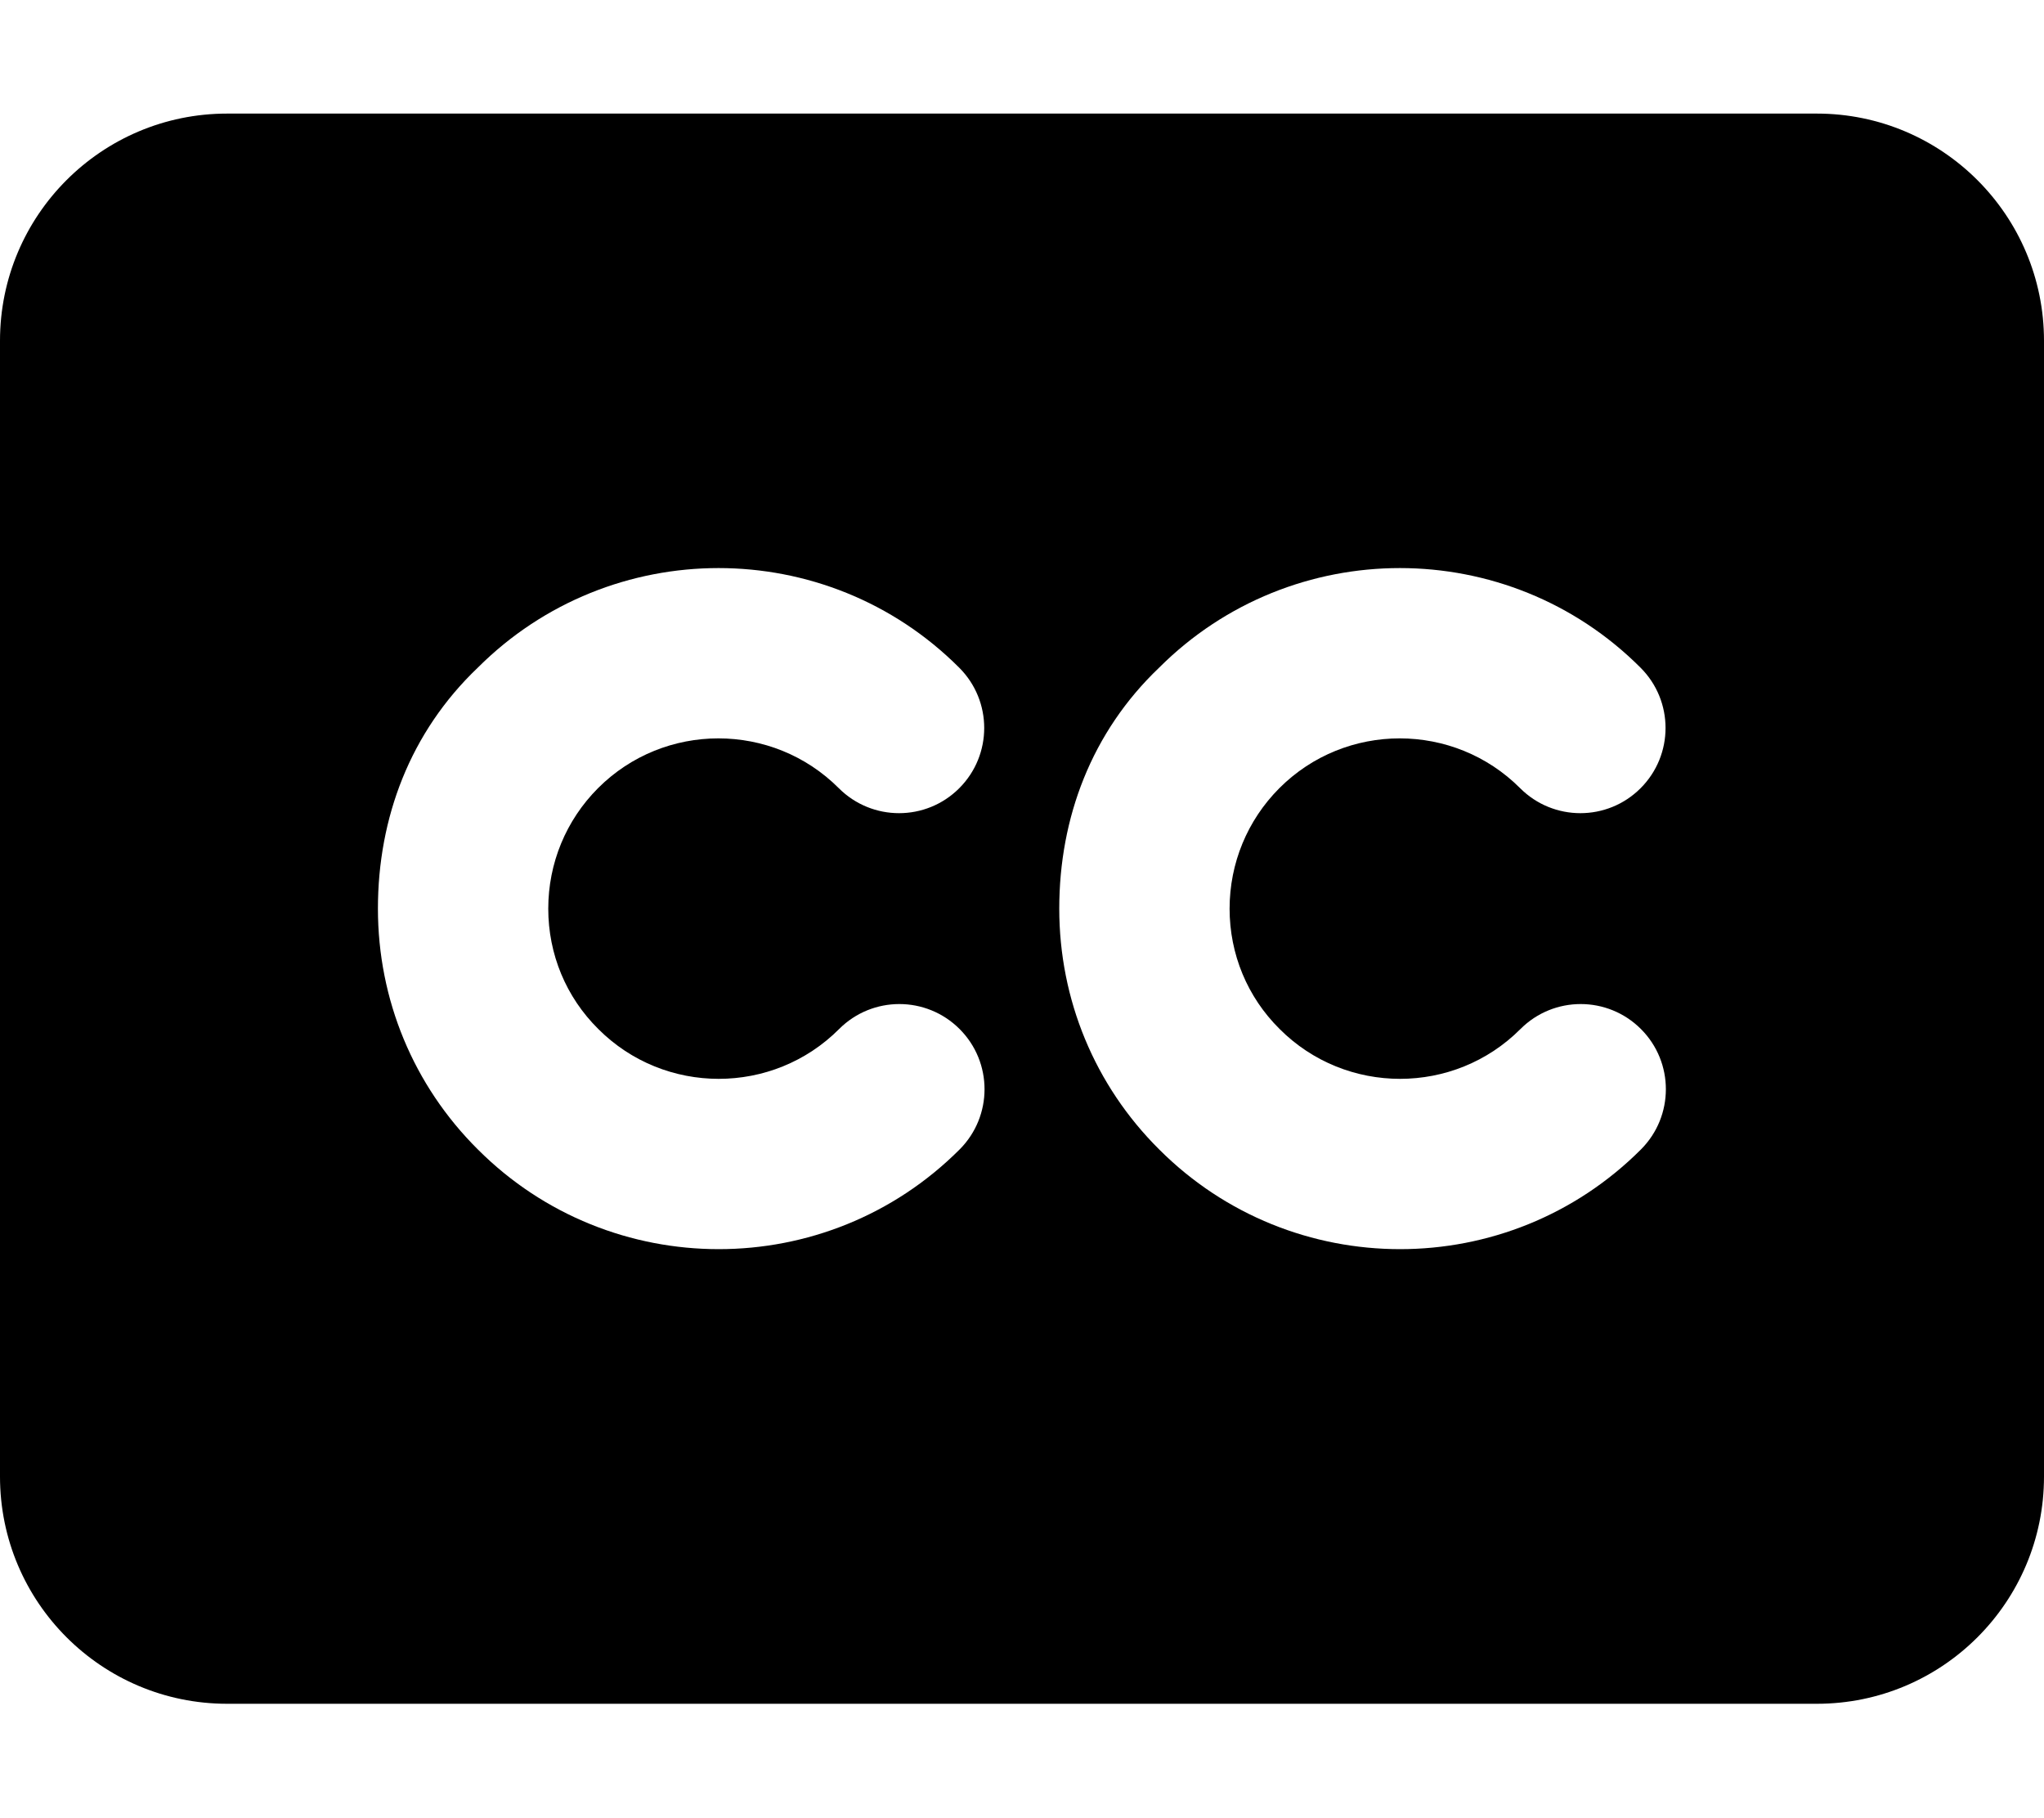
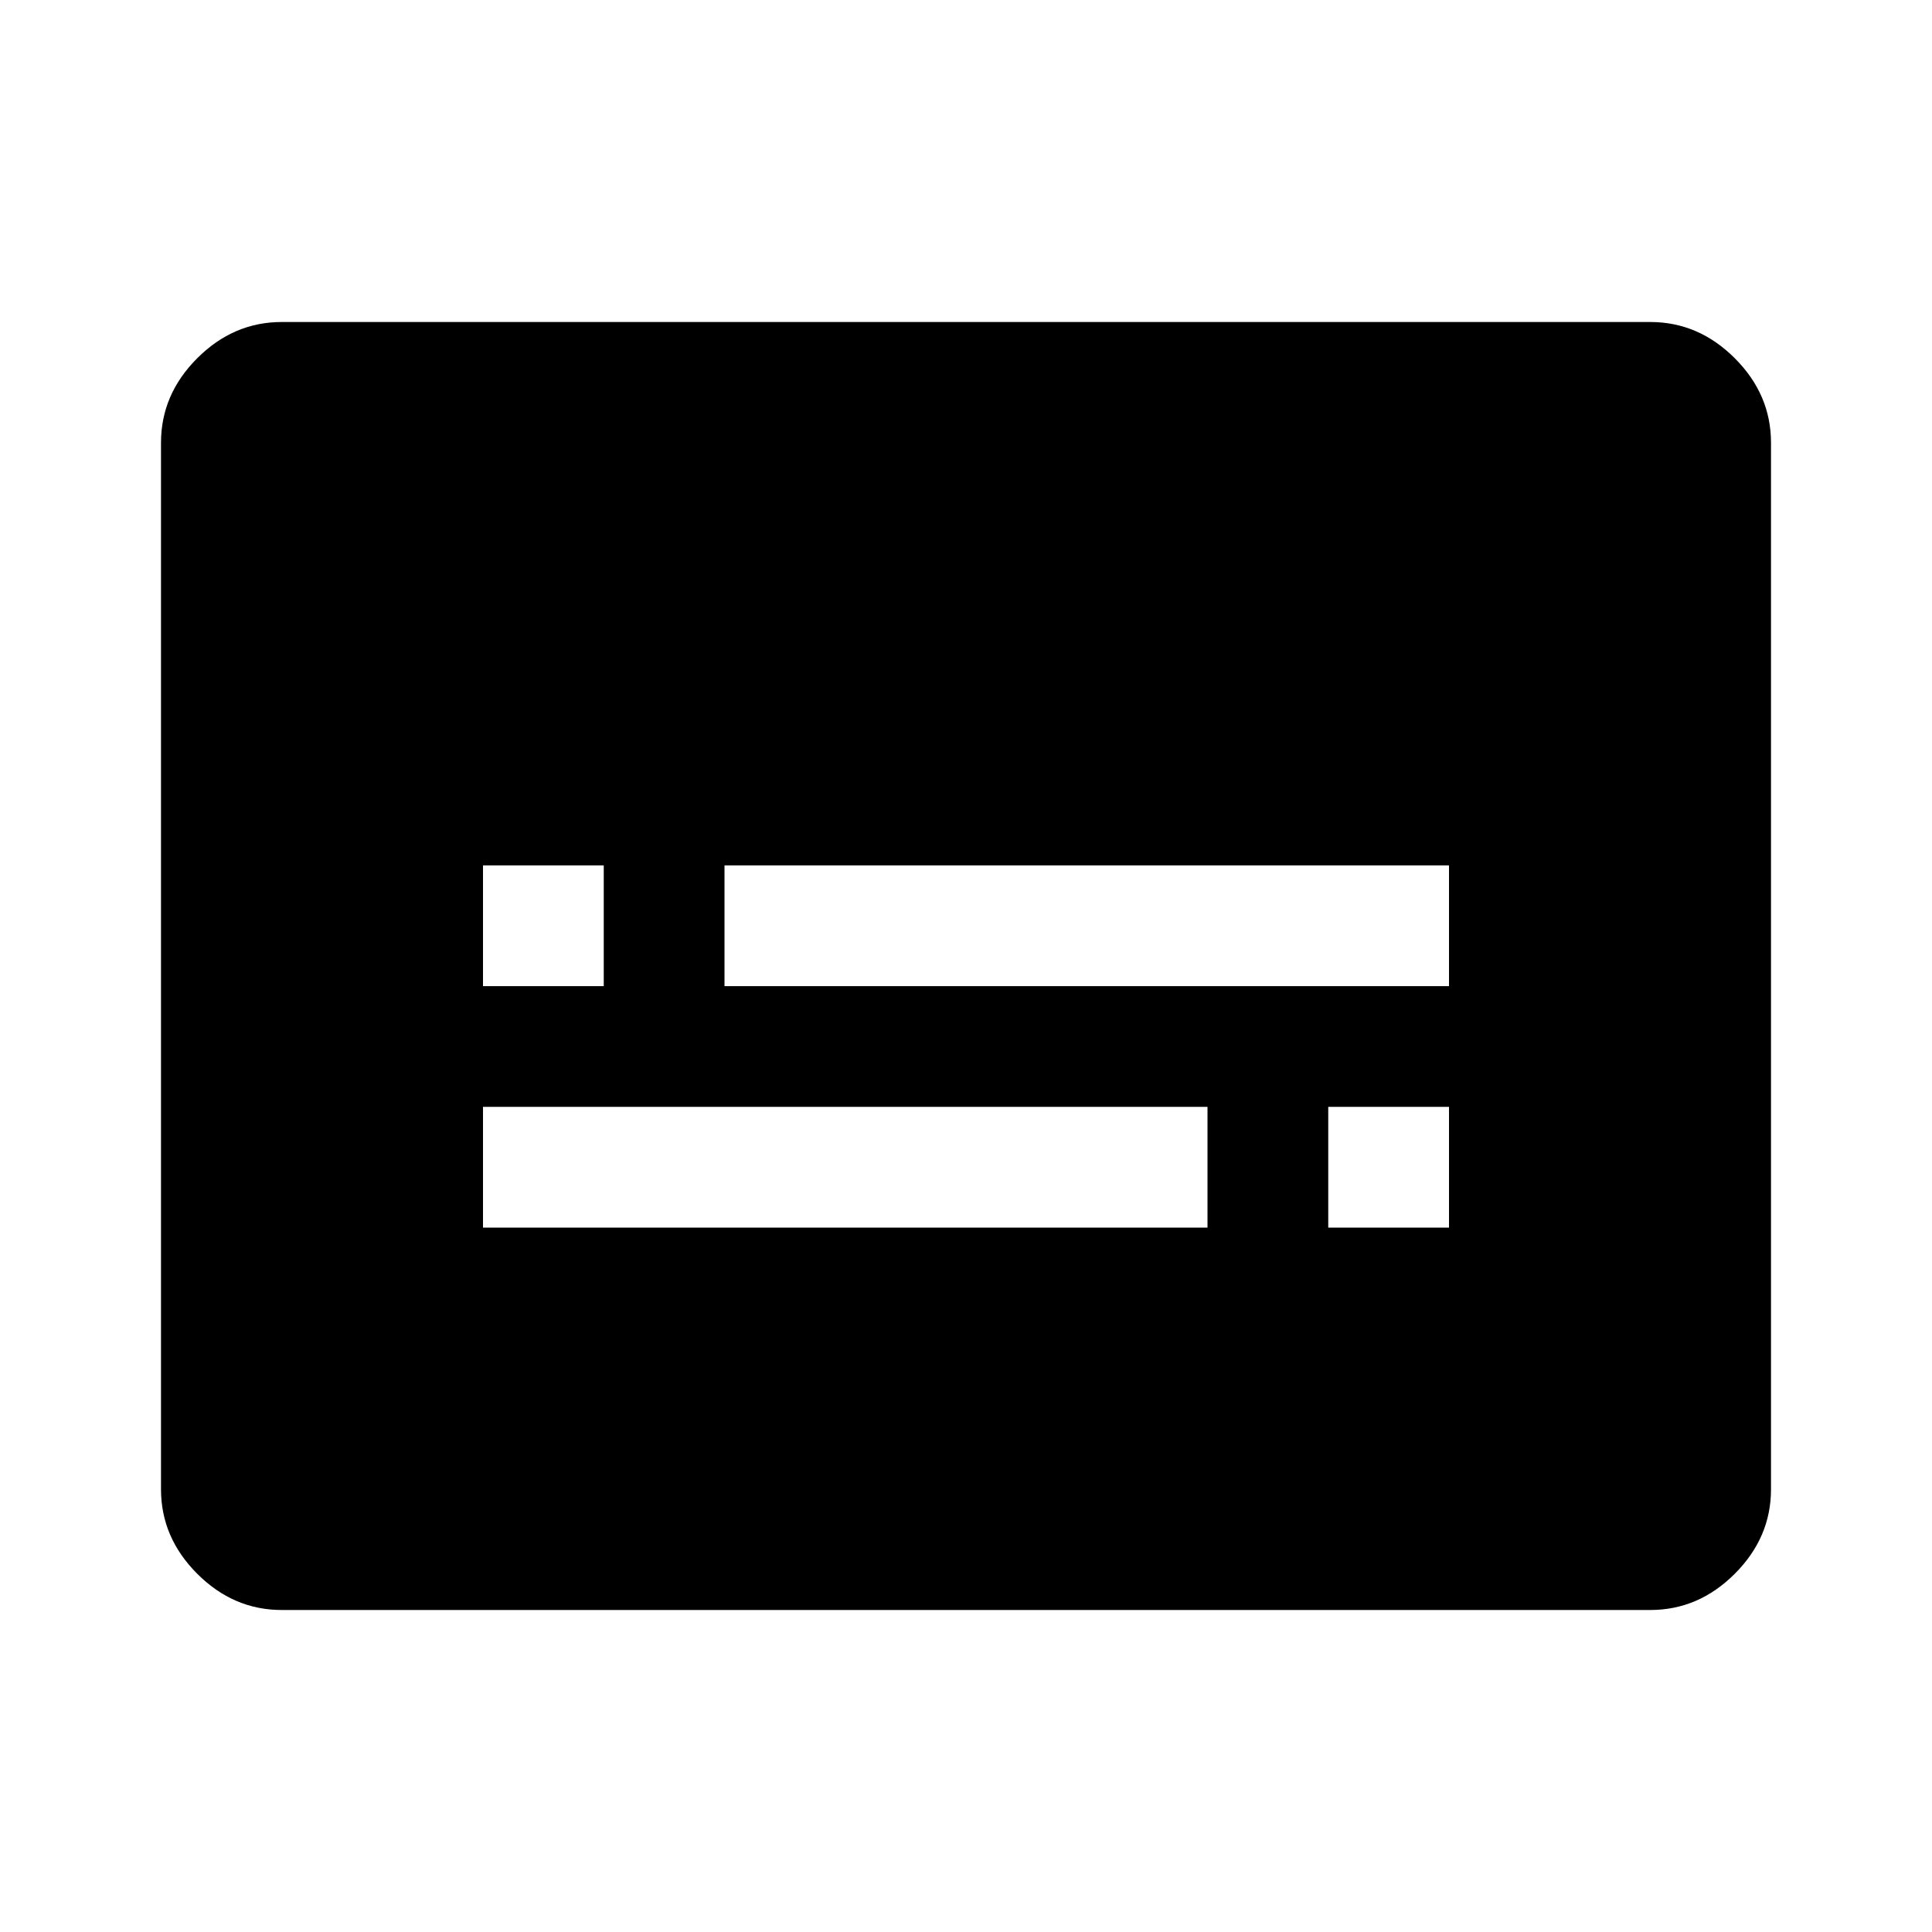
- <svg xmlns="http://www.w3.org/2000/svg" viewBox="0 0 576 512">
-   <path d="M512 32H64C28.65 32 0 60.65 0 96v320c0 35.35 28.65 64 64 64h448c35.35 0 64-28.65 64-64V96C576 60.65 547.3 32 512 32zM168.6 289.9c18.69 18.72 49.19 18.72 67.87 0c9.375-9.375 24.56-9.375 33.94 0s9.375 24.56 0 33.94c-18.72 18.72-43.28 28.08-67.87 28.08s-49.16-9.359-67.87-28.08C116.5 305.8 106.5 281.6 106.5 256s9.1-49.75 28.12-67.88c37.44-37.44 98.31-37.44 135.7 0c9.375 9.375 9.375 24.56 0 33.94s-24.56 9.375-33.94 0c-18.69-18.72-49.19-18.72-67.87 0C159.5 231.1 154.5 243.2 154.5 256S159.5 280.9 168.6 289.9zM360.6 289.9c18.69 18.72 49.19 18.72 67.87 0c9.375-9.375 24.56-9.375 33.94 0s9.375 24.56 0 33.94c-18.72 18.72-43.28 28.08-67.87 28.08s-49.16-9.359-67.87-28.08C308.5 305.8 298.5 281.6 298.5 256s9.1-49.75 28.12-67.88c37.44-37.44 98.31-37.44 135.7 0c9.375 9.375 9.375 24.56 0 33.94s-24.56 9.375-33.94 0c-18.69-18.72-49.19-18.72-67.87 0C351.5 231.1 346.5 243.2 346.5 256S351.5 280.9 360.6 289.9z" />
+ <svg xmlns="http://www.w3.org/2000/svg" height="48" width="48">
+   <path d="M12 24.5h3v-3h-3Zm0 6h18v-3H12Zm21 0h3v-3h-3Zm-15-6h18v-3H18ZM7 40q-1.2 0-2.1-.9Q4 38.2 4 37V11q0-1.2.9-2.1Q5.8 8 7 8h34q1.2 0 2.1.9.9.9.9 2.1v26q0 1.2-.9 2.1-.9.9-2.1.9Z" />
</svg>
